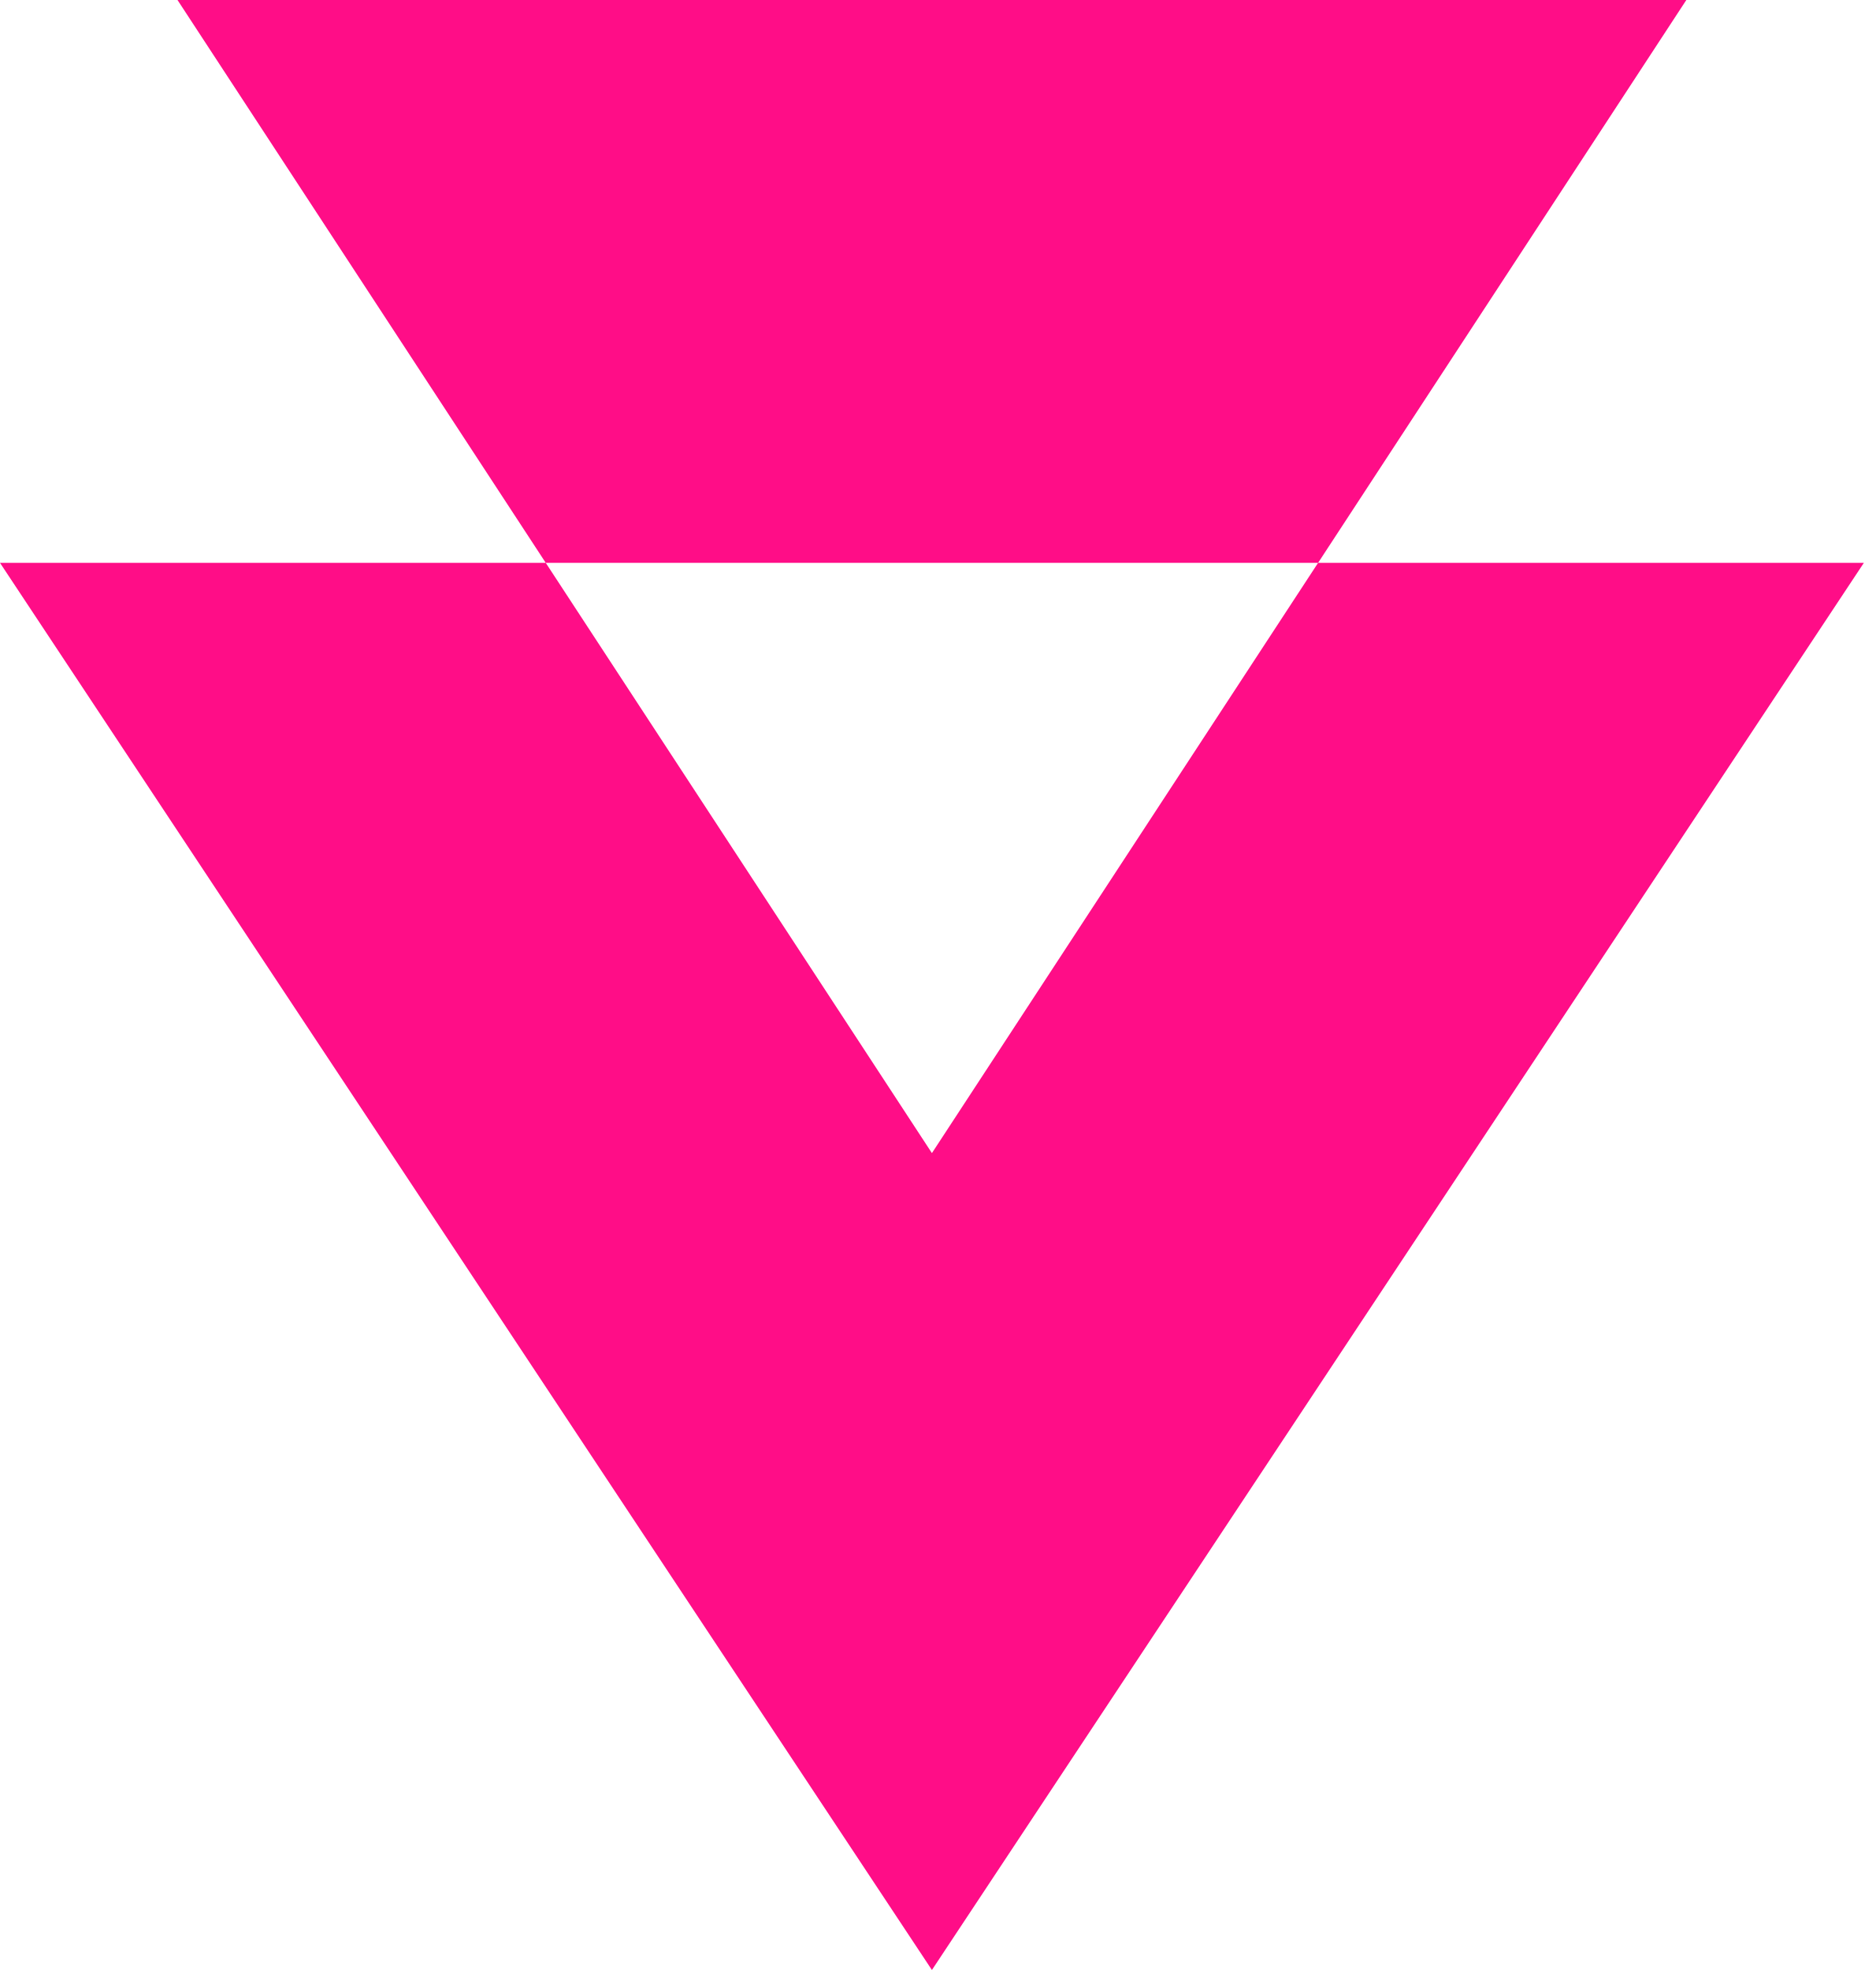
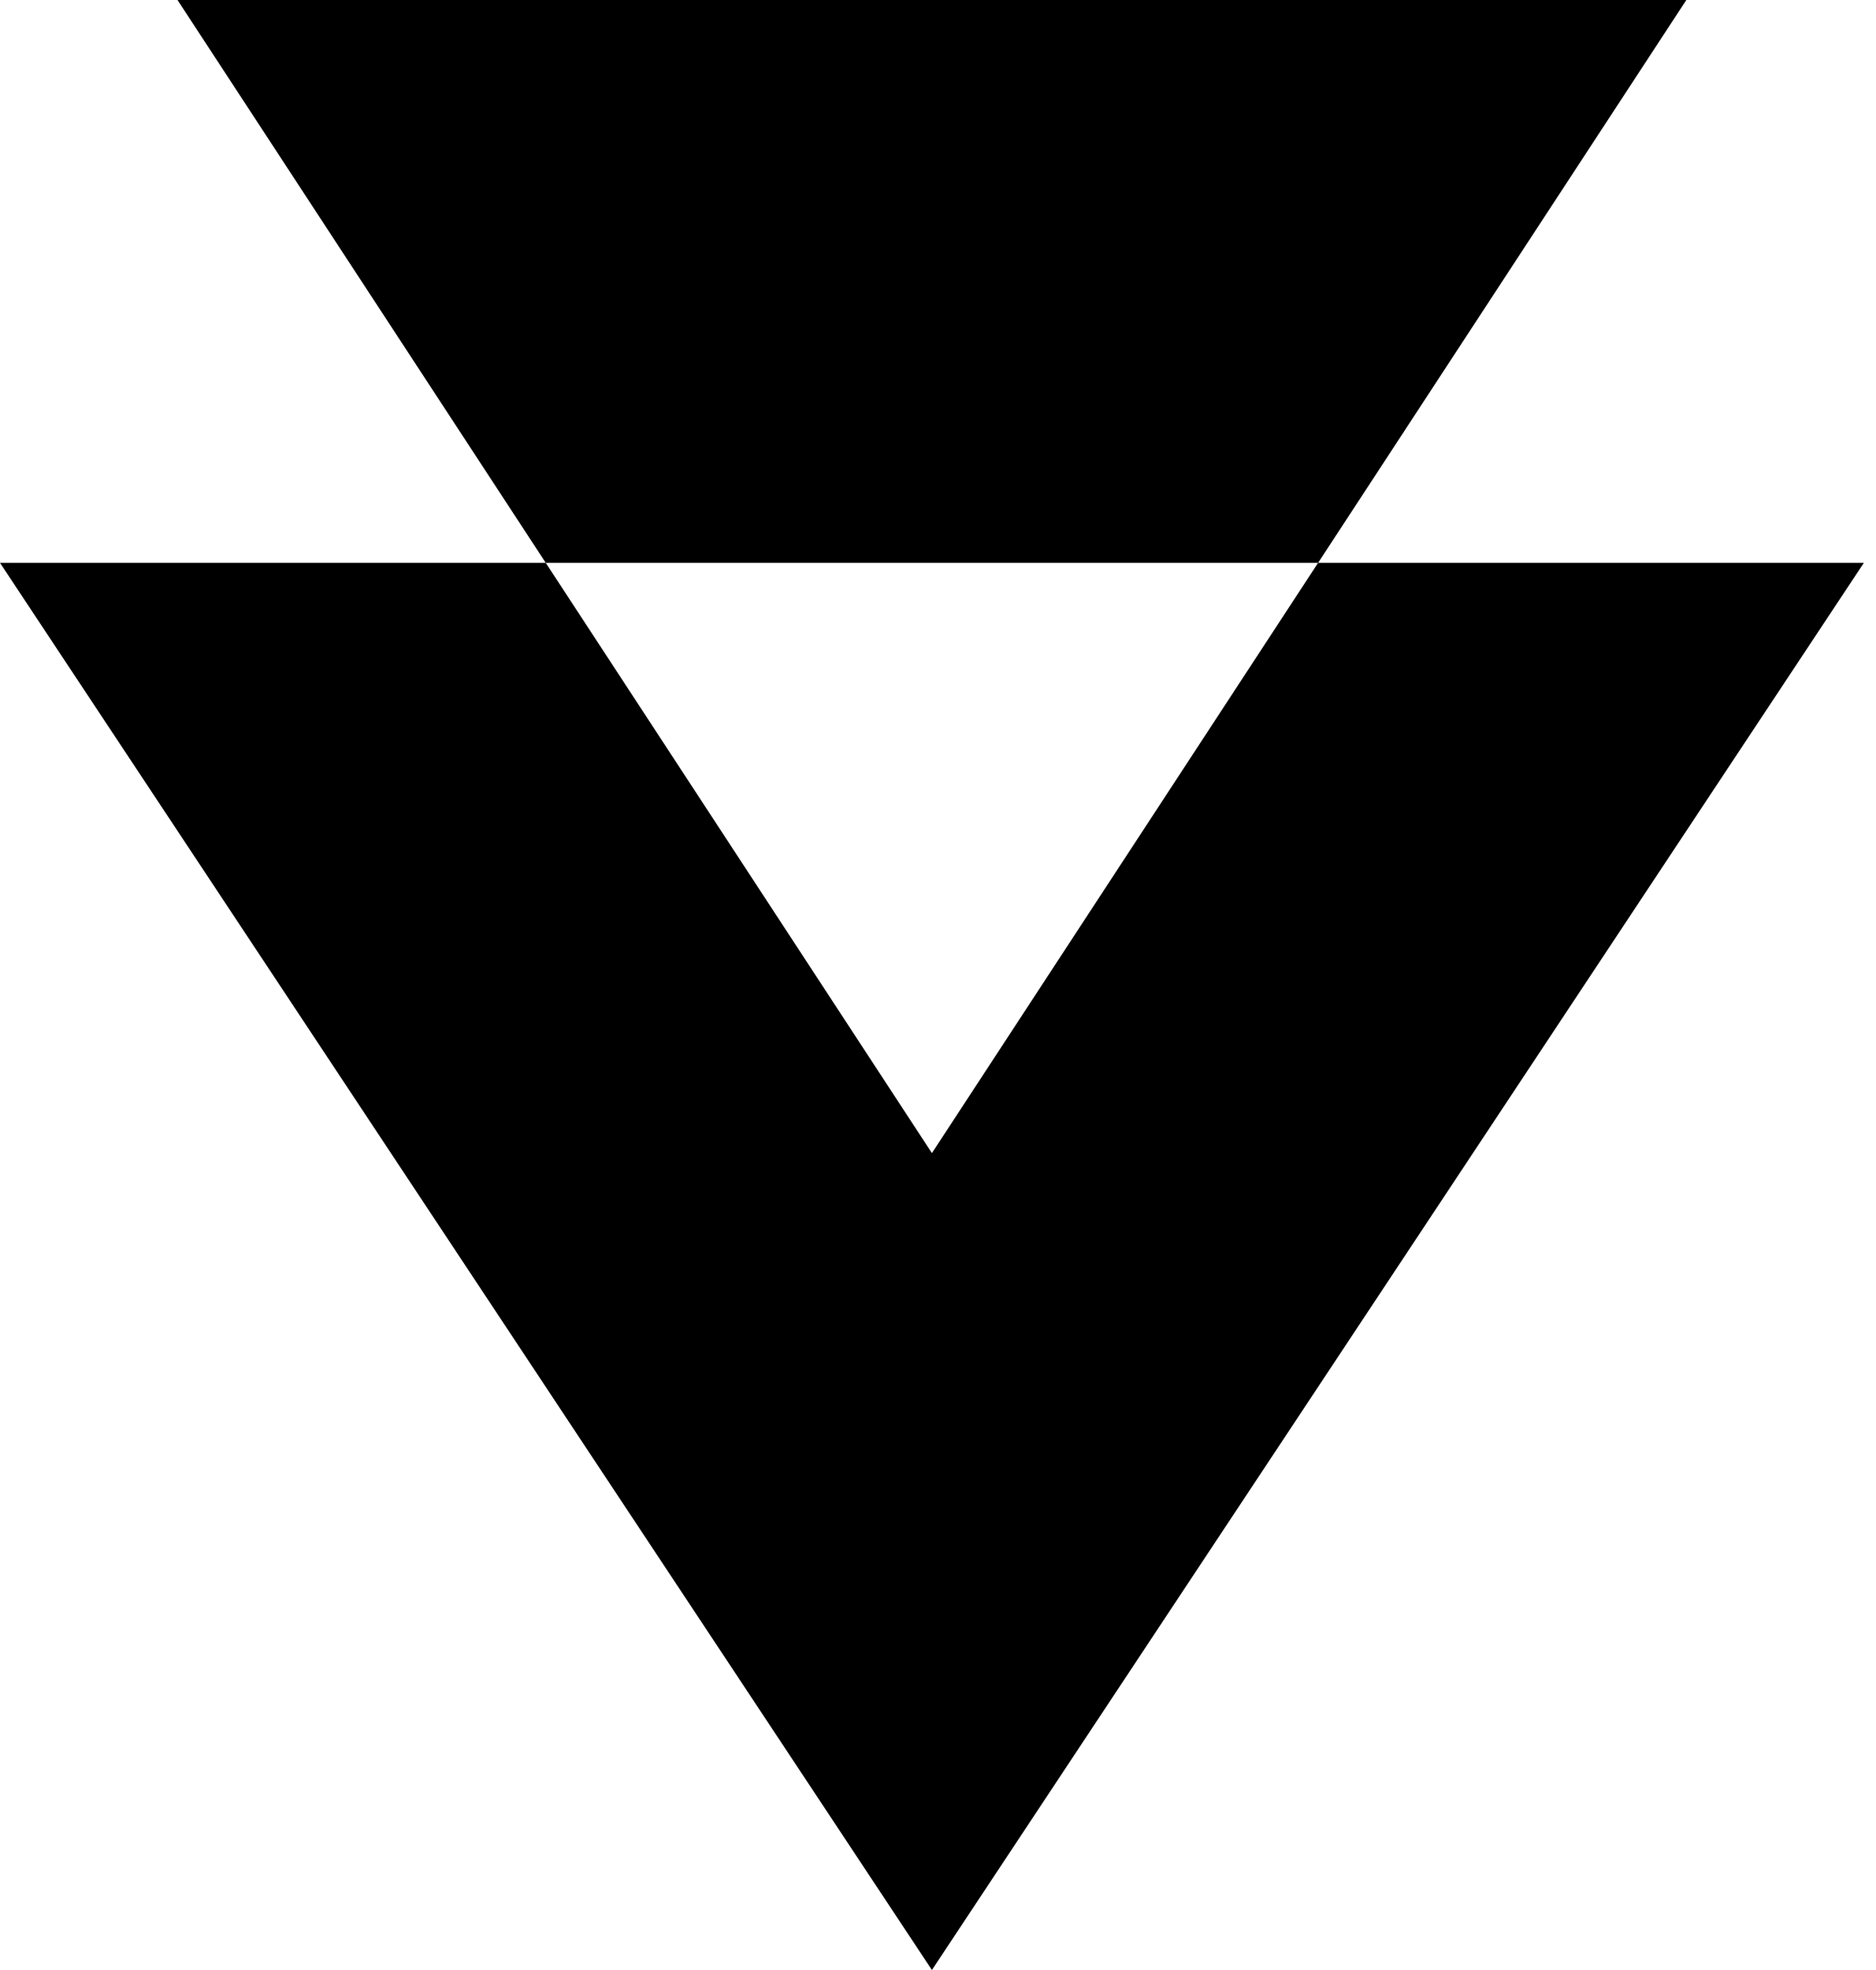
- <svg xmlns="http://www.w3.org/2000/svg" width="60" height="63" viewBox="0 0 60 63" fill="none">
-   <path fill-rule="evenodd" clip-rule="evenodd" d="M17.455 18L29.806 36.876L42.157 18L59.613 18L29.806 63L0 18L17.455 18ZM17.455 18L5.677 0L53.935 3.48837e-06L42.157 18L17.455 18Z" fill="#FF0D87" />
+ <svg xmlns="http://www.w3.org/2000/svg" viewBox="0 0 60 63" fill="none">
+   <path fill-rule="evenodd" clip-rule="evenodd" d="M17.455 18L29.806 36.876L42.157 18L59.613 18L29.806 63L0 18L17.455 18ZM17.455 18L5.677 0L53.935 3.48837e-06L42.157 18L17.455 18Z" fill="currentColor" />
</svg>
